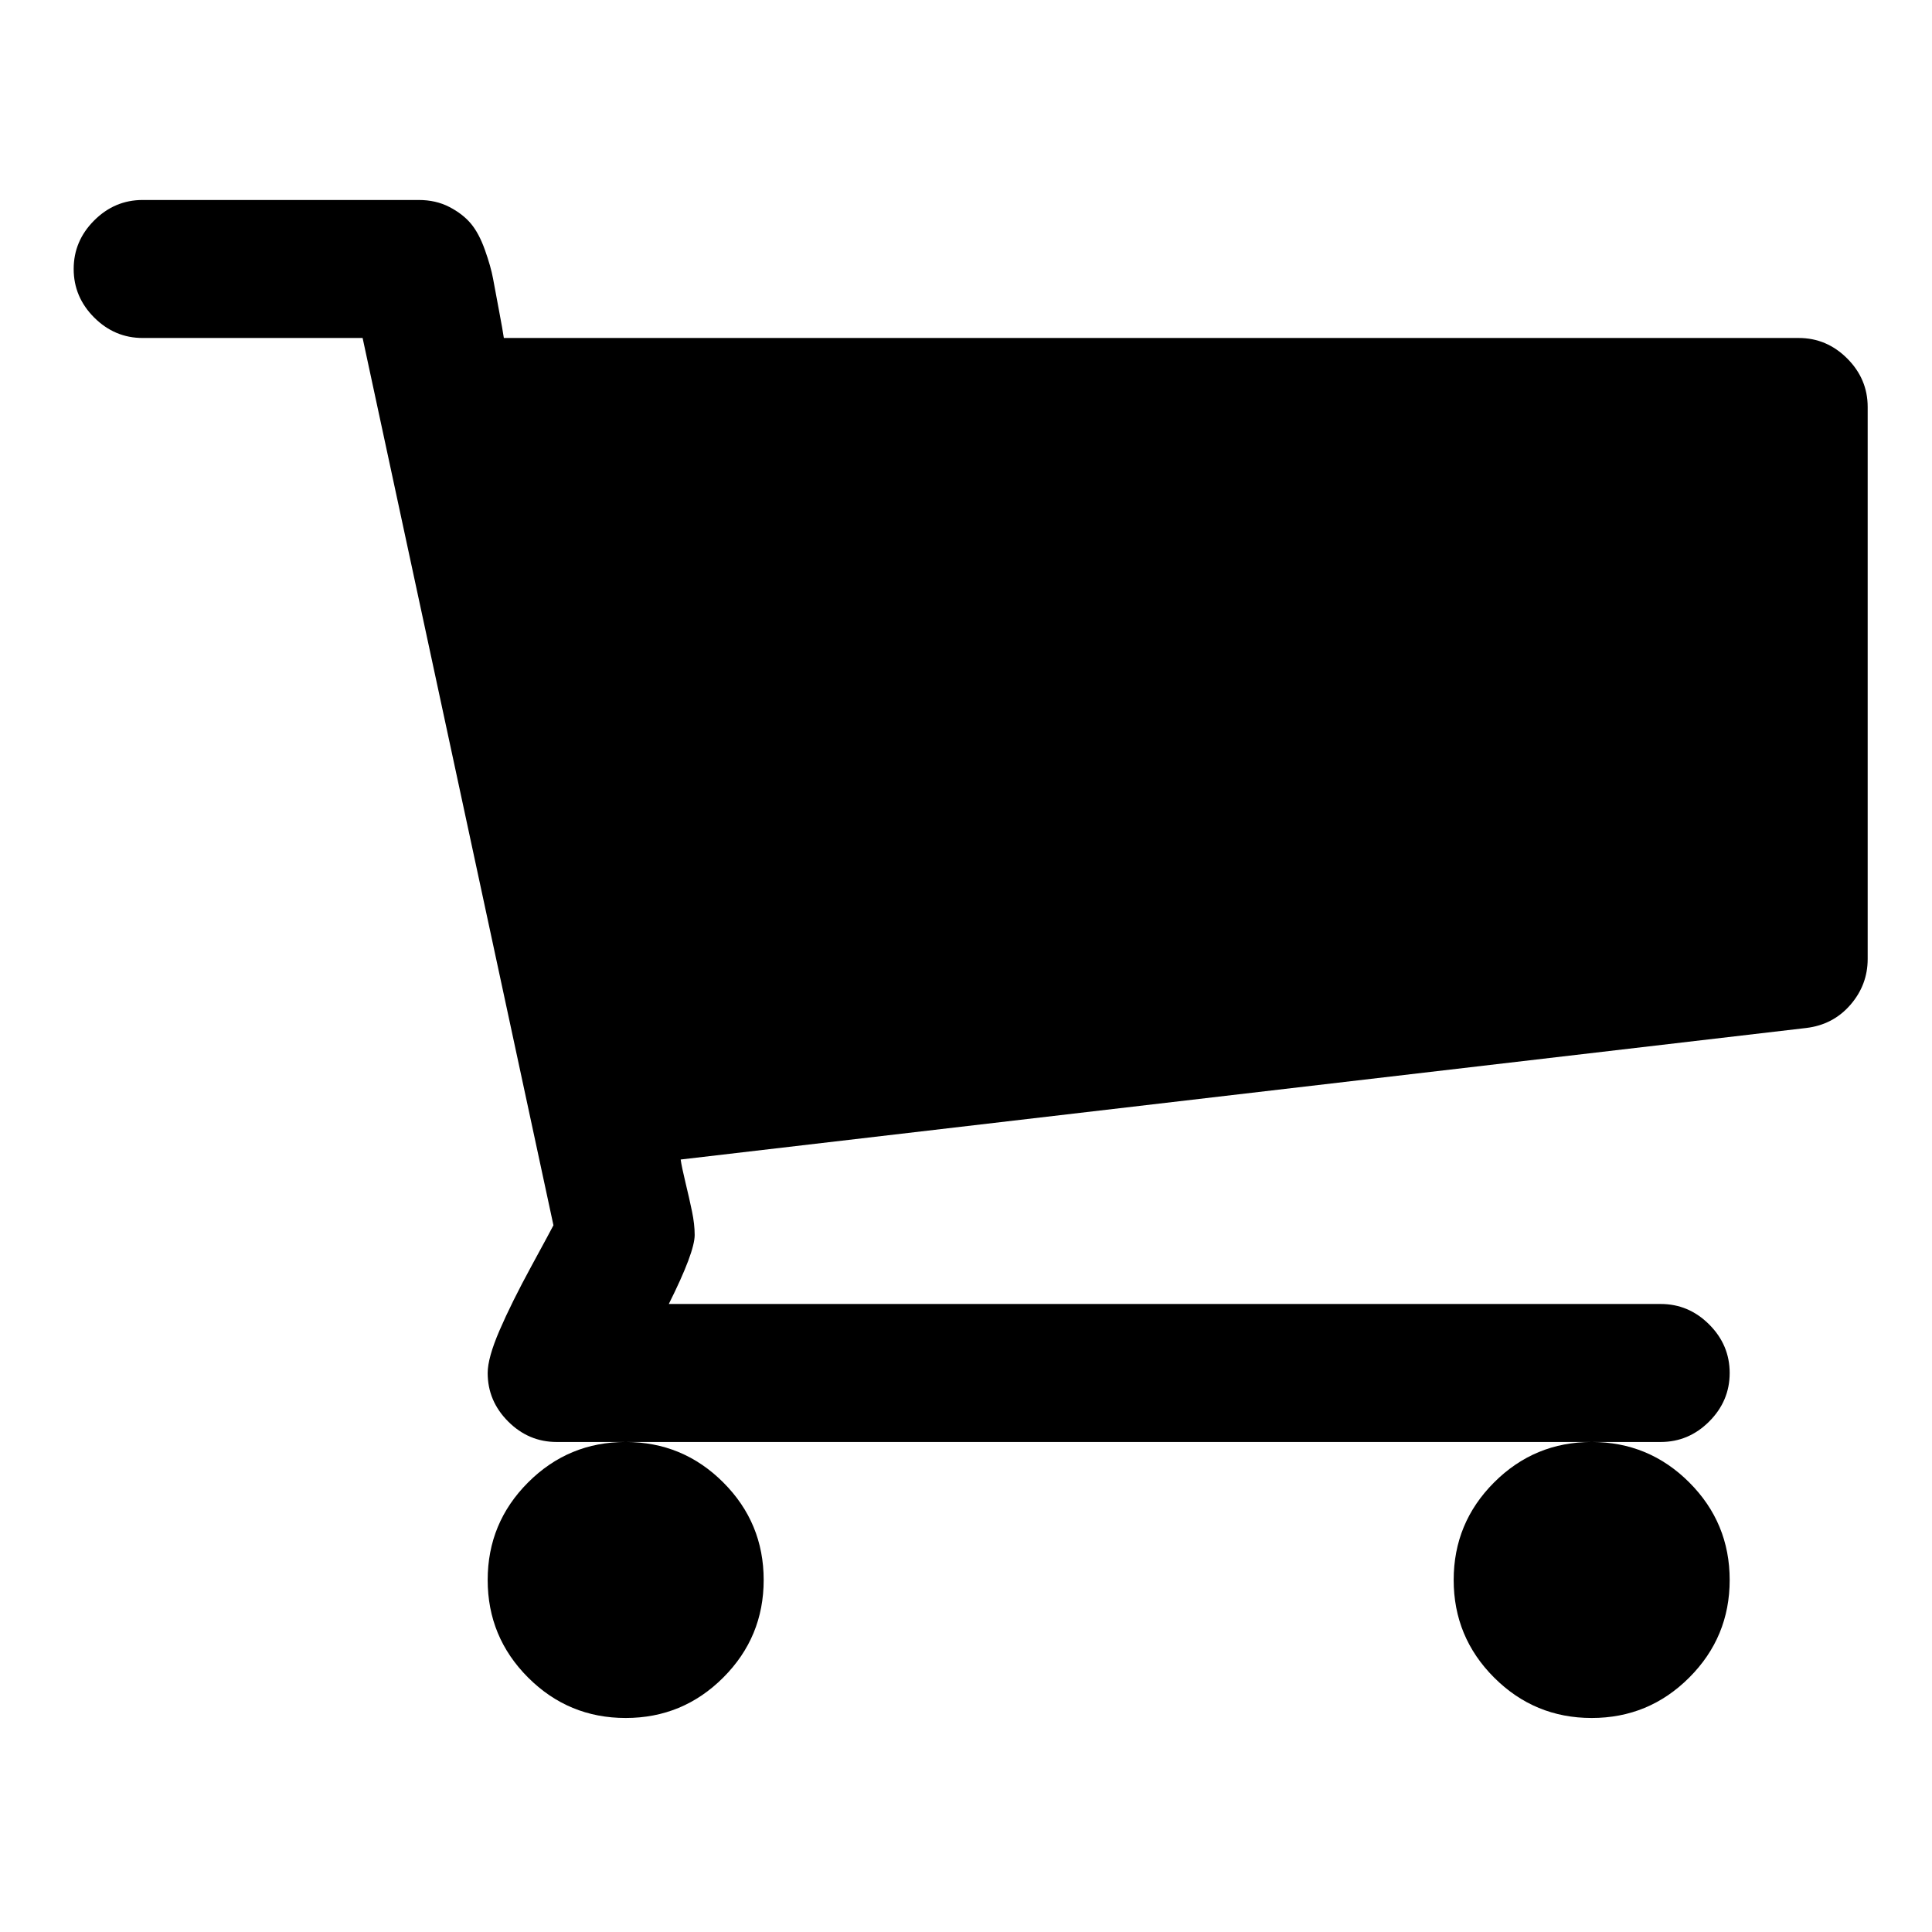
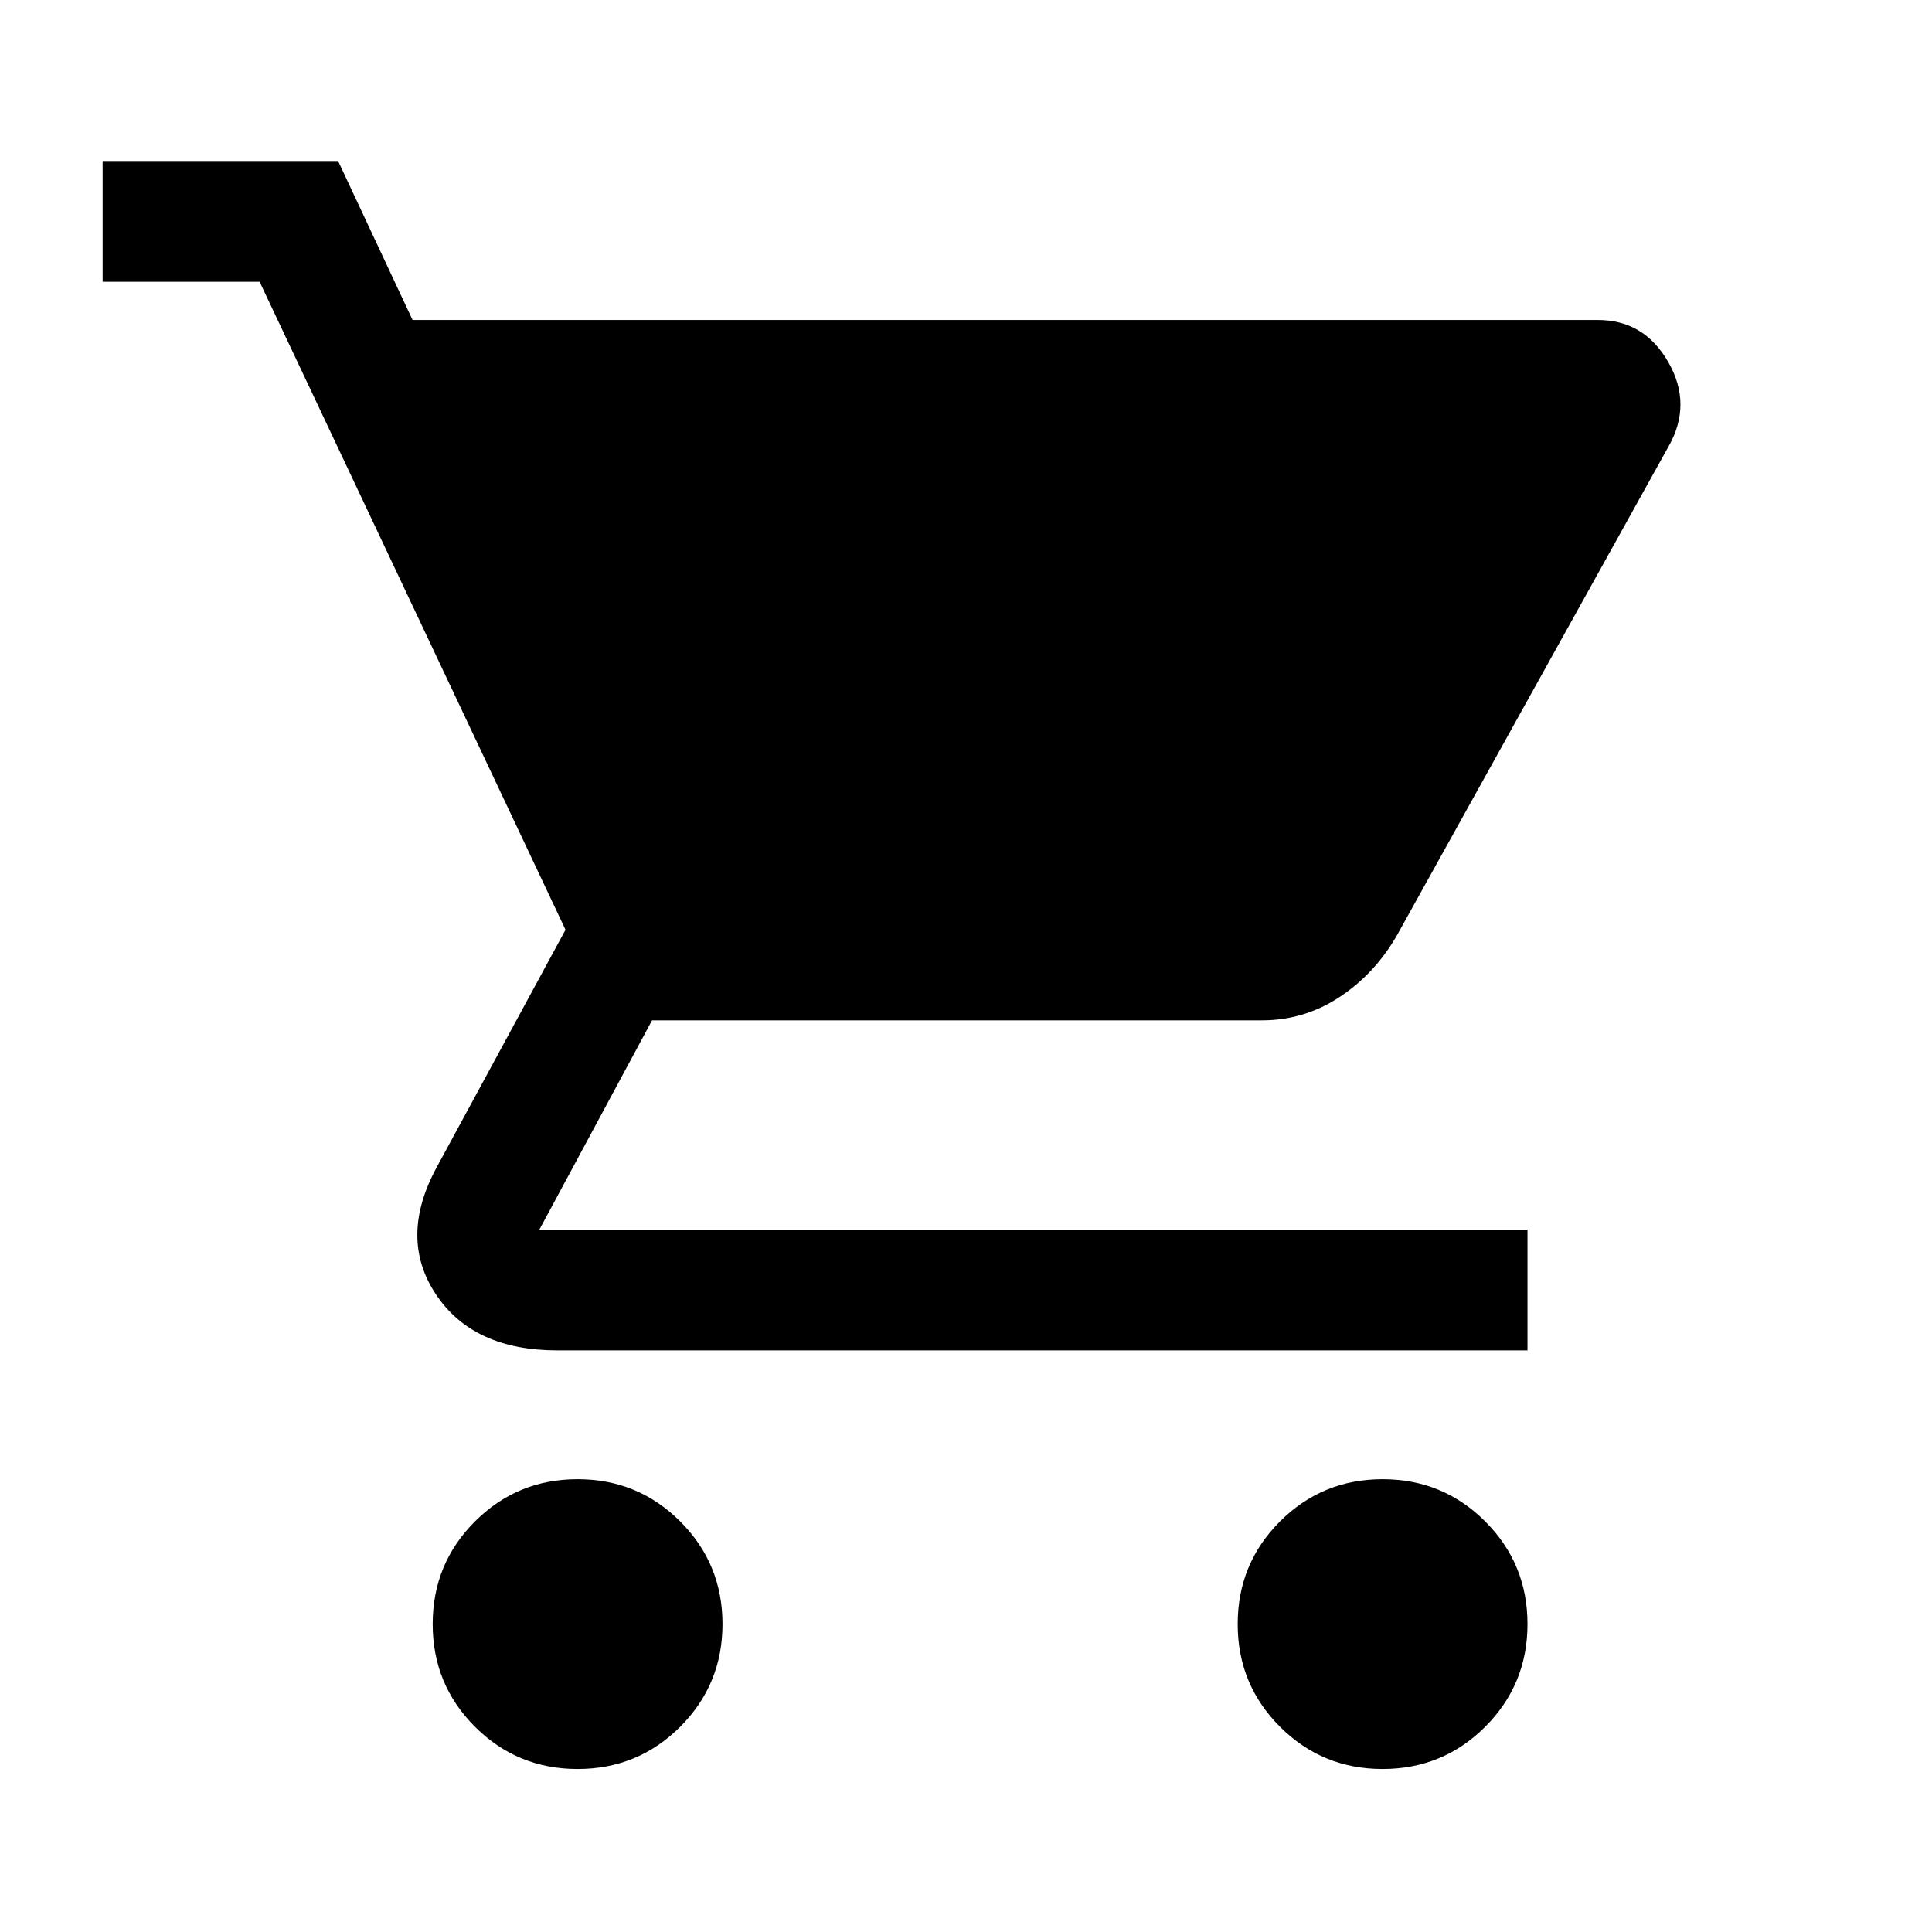
- <svg xmlns="http://www.w3.org/2000/svg" viewBox="0 -256 1792 1792" id="svg2989" version="1.1">
-   <defs id="defs2997" />
-   <g transform="matrix(1,0,0,-1,68.33898,1209.492)" id="g2991">
-     <path d="M 640,0 Q 640,-53 602.5,-90.5 565,-128 512,-128 459,-128 421.5,-90.5 384,-53 384,0 384,53 421.5,90.5 459,128 512,128 565,128 602.5,90.5 640,53 640,0 z m 896,0 q 0,-53 -37.5,-90.5 -37.5,-37.5 -90.5,-37.5 -53,0 -90.5,37.5 Q 1280,-53 1280,0 q 0,53 37.5,90.5 37.5,37.5 90.5,37.5 53,0 90.5,-37.5 Q 1536,53 1536,0 z m 128,1088 V 576 q 0,-24 -16,-42.5 Q 1632,515 1607,512 L 563,390 q 1,-7 4.5,-21.5 3.5,-14.5 6,-26.5 2.5,-12 2.5,-22 0,-16 -24,-64 h 920 q 26,0 45,-19 19,-19 19,-45 0,-26 -19,-45 -19,-19 -45,-19 H 448 q -26,0 -45,19 -19,19 -19,45 0,14 11,39.5 11,25.5 29.5,59.5 18.5,34 20.5,38 L 268,1152 H 64 q -26,0 -45,19 -19,19 -19,45 0,26 19,45 19,19 45,19 h 256 q 16,0 28.5,-6.5 12.5,-6.5 20,-15.5 7.5,-9 13,-24.5 5.5,-15.5 7.5,-26.5 2,-11 5.5,-29.5 3.5,-18.5 4.5,-25.5 h 1201 q 26,0 45,-19 19,-19 19,-45 z" id="path2993" style="fill:currentColor" />
-   </g>
+ <svg xmlns="http://www.w3.org/2000/svg" height="48" width="48">
+   <path d="M14.35 43.95q-1.5 0-2.55-1.05-1.05-1.05-1.05-2.55 0-1.5 1.05-2.55 1.05-1.05 2.55-1.05 1.5 0 2.55 1.05 1.05 1.05 1.05 2.55 0 1.5-1.05 2.55-1.05 1.05-2.55 1.05Zm20 0q-1.5 0-2.55-1.05-1.05-1.05-1.05-2.55 0-1.5 1.05-2.55 1.05-1.05 2.55-1.05 1.5 0 2.55 1.05 1.05 1.05 1.05 2.55 0 1.5-1.05 2.55-1.05 1.05-2.55 1.05Zm-24.1-36H39.7q1.15 0 1.75 1.05.6 1.05 0 2.1L34.7 23.25q-.55.95-1.425 1.525t-1.925.575H16.2l-2.8 5.2h24.55v3h-24.1q-2.1 0-3.025-1.4-.925-1.4.025-3.15l3.2-5.9L6.45 7h-3.9V4H8.4Z" />
</svg>
